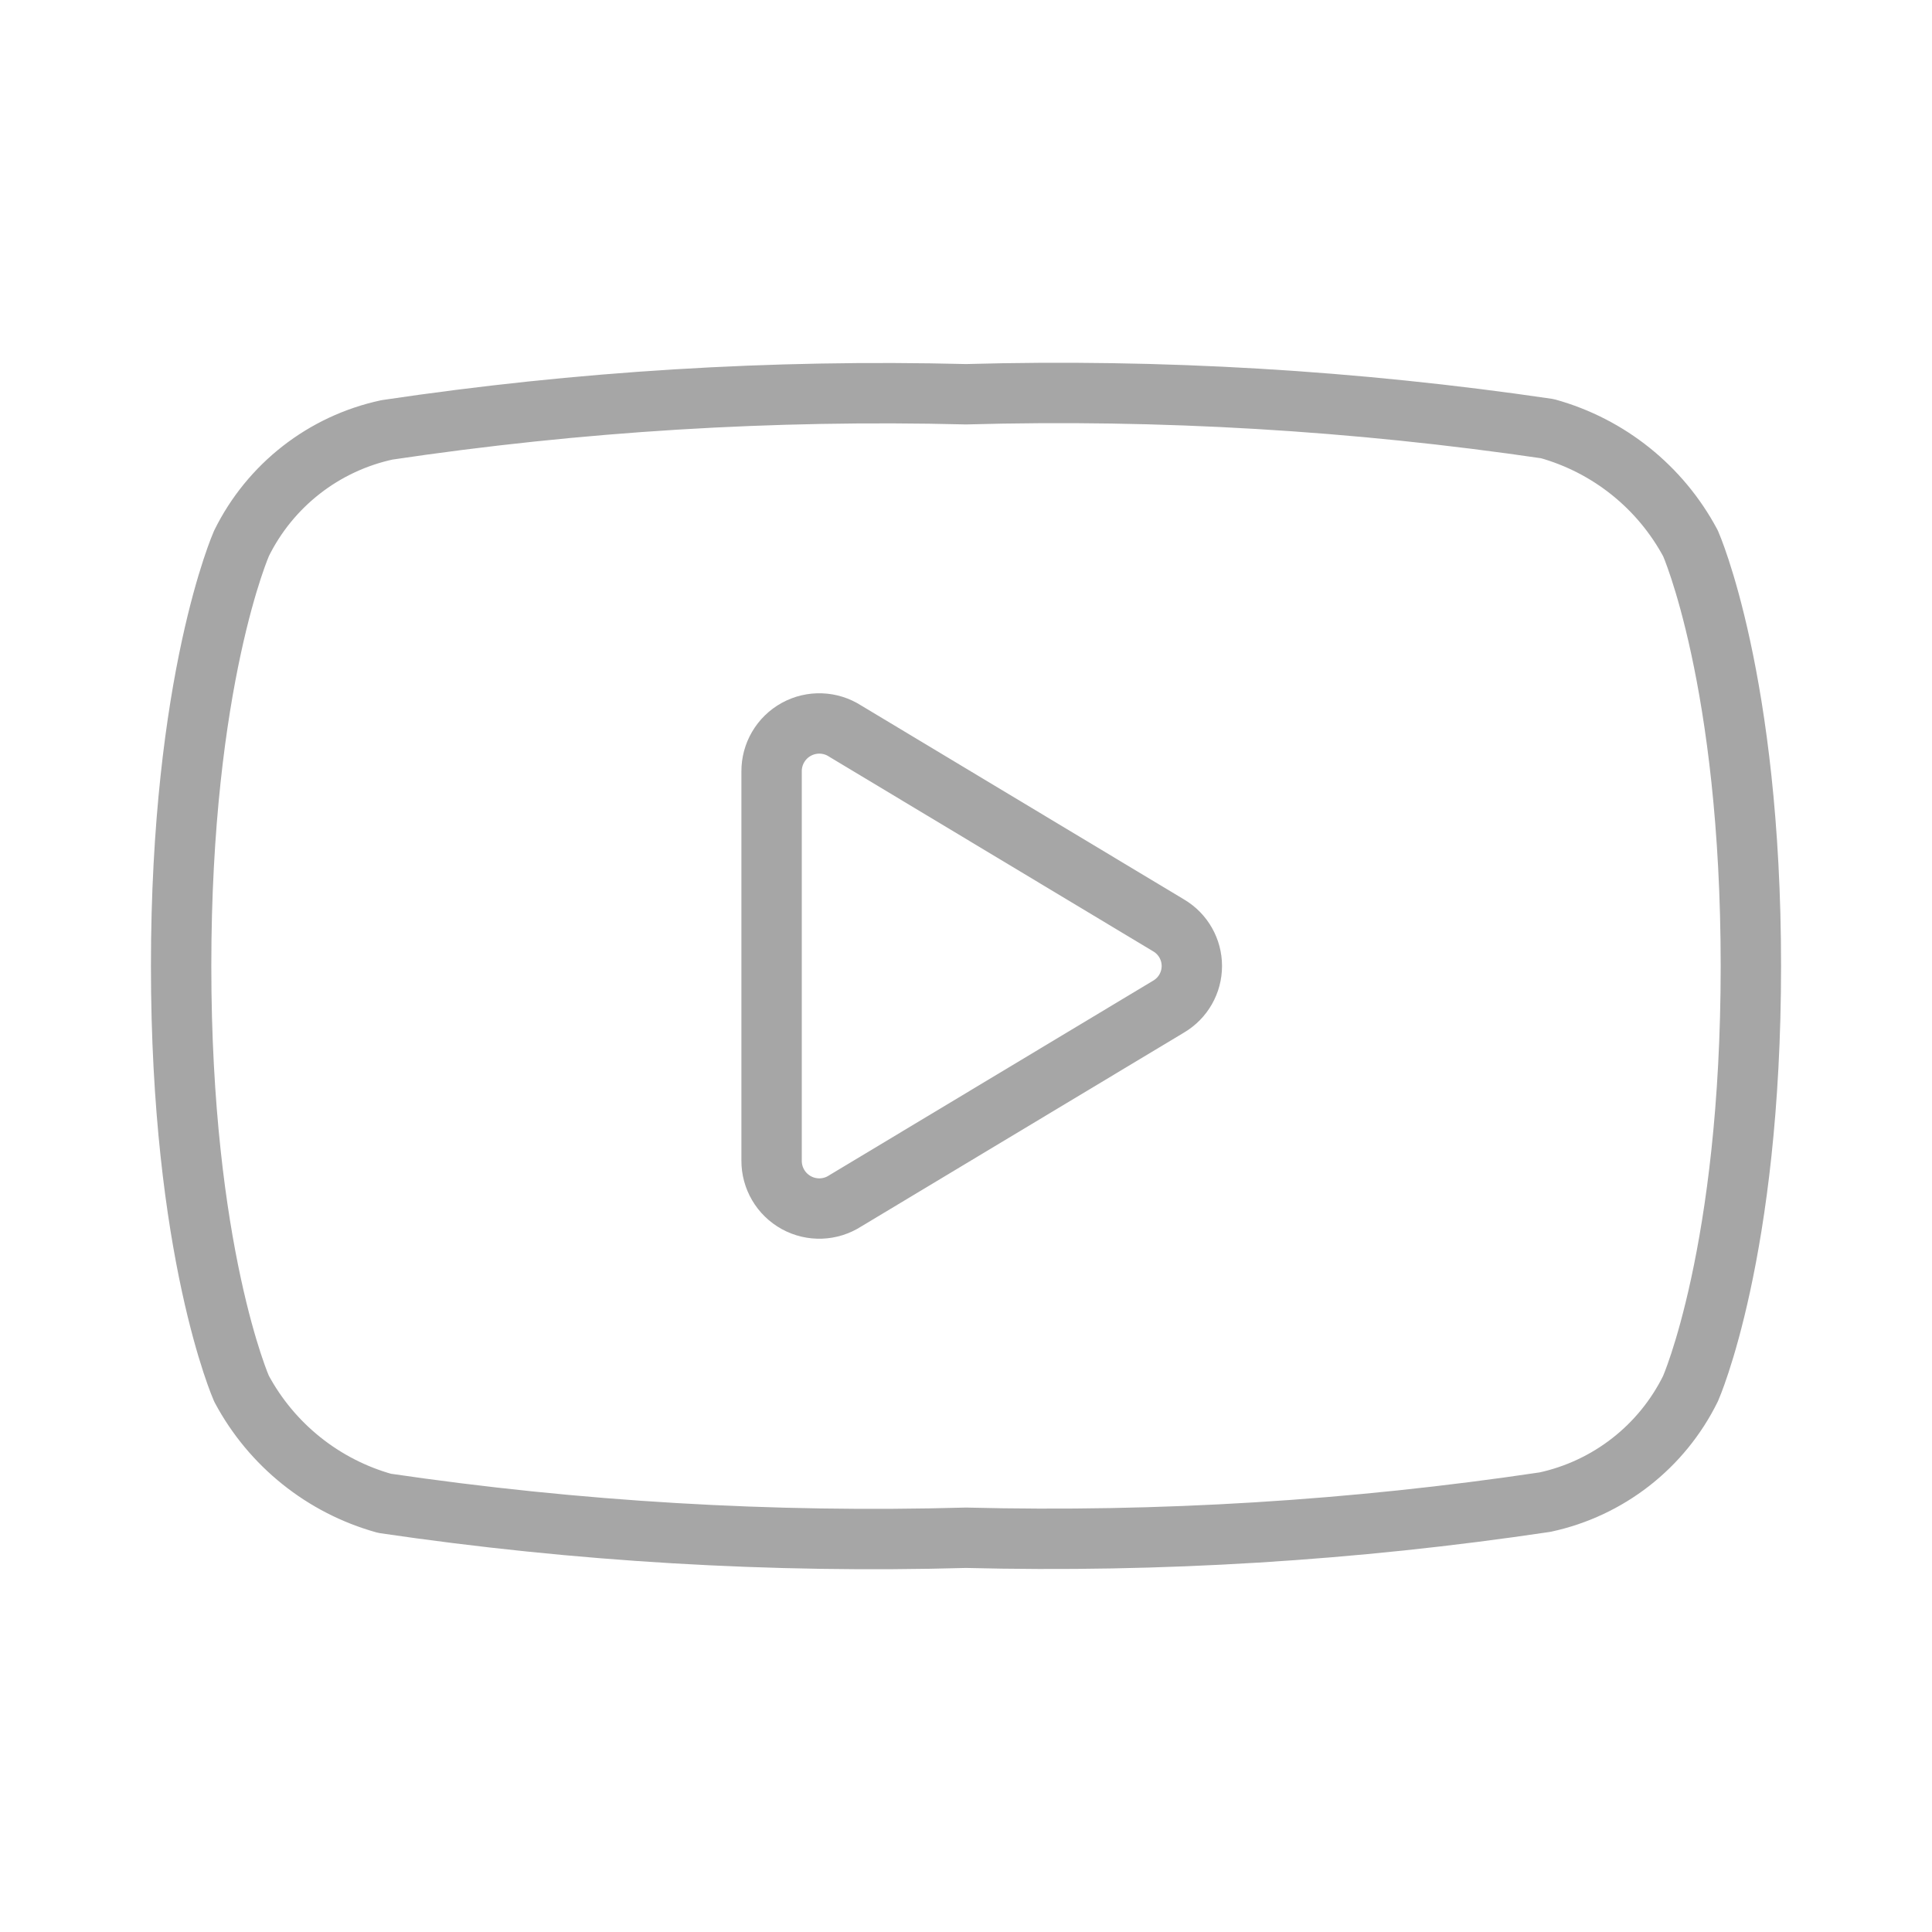
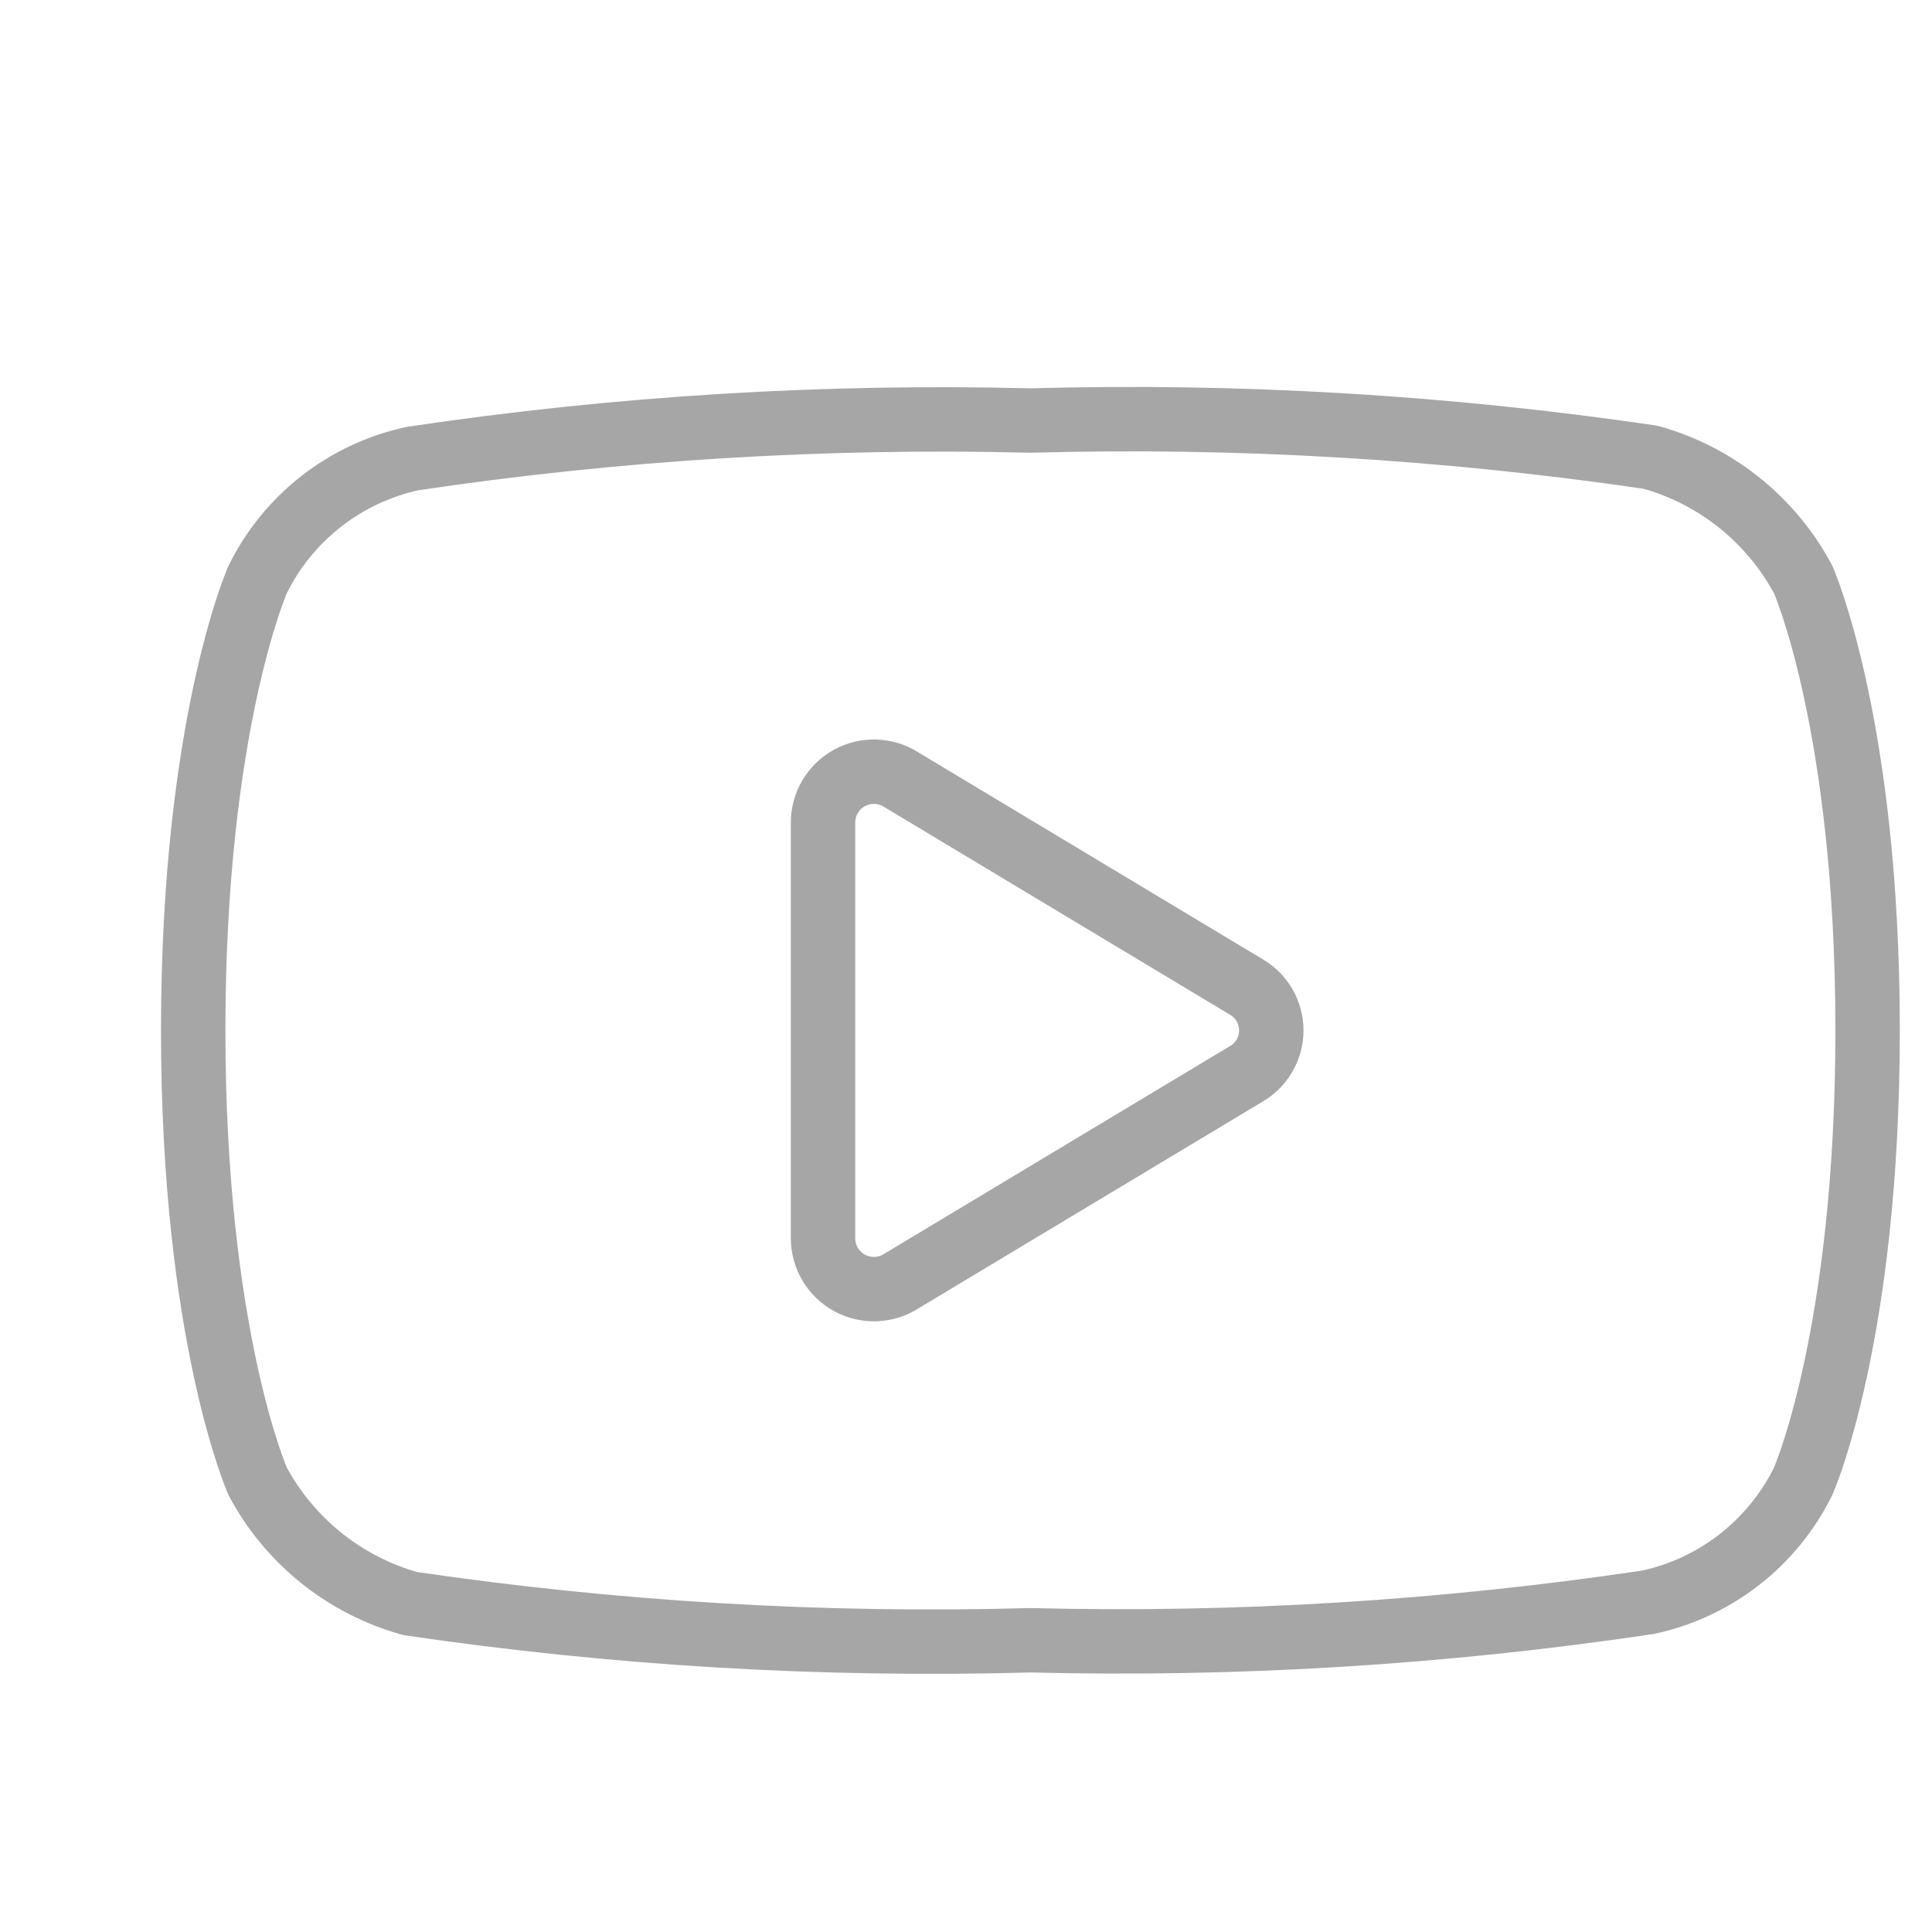
- <svg xmlns="http://www.w3.org/2000/svg" width="800px" height="800px" viewBox="0 0 32 32">
+ <svg xmlns="http://www.w3.org/2000/svg" width="800px" height="800px" viewBox="0 0 30 30">
  <defs>
    <style>.cls-1{fill:none;stroke:#A6A6A6;stroke-linecap:round;stroke-linejoin:round;}</style>
  </defs>
  <g id="ic-social-media-youtube">
    <path class="cls-1" d="M16,25.47a55.55,55.55,0,0,0,9.59-.59A3.51,3.51,0,0,0,28,23S29,20.74,29,16,28,9,28,9a3.86,3.86,0,0,0-2.37-1.9A55.55,55.55,0,0,0,16,6.53a55.55,55.55,0,0,0-9.59.59A3.51,3.51,0,0,0,4,9S3,11.26,3,16,4,23,4,23a3.86,3.86,0,0,0,2.37,1.9A55.55,55.55,0,0,0,16,25.47Z" />
    <path class="cls-1" d="M12.78,19.22V12.78A.79.79,0,0,1,14,12.11l5.36,3.22a.78.78,0,0,1,0,1.34L14,19.89A.79.79,0,0,1,12.78,19.22Z" />
  </g>
</svg>
